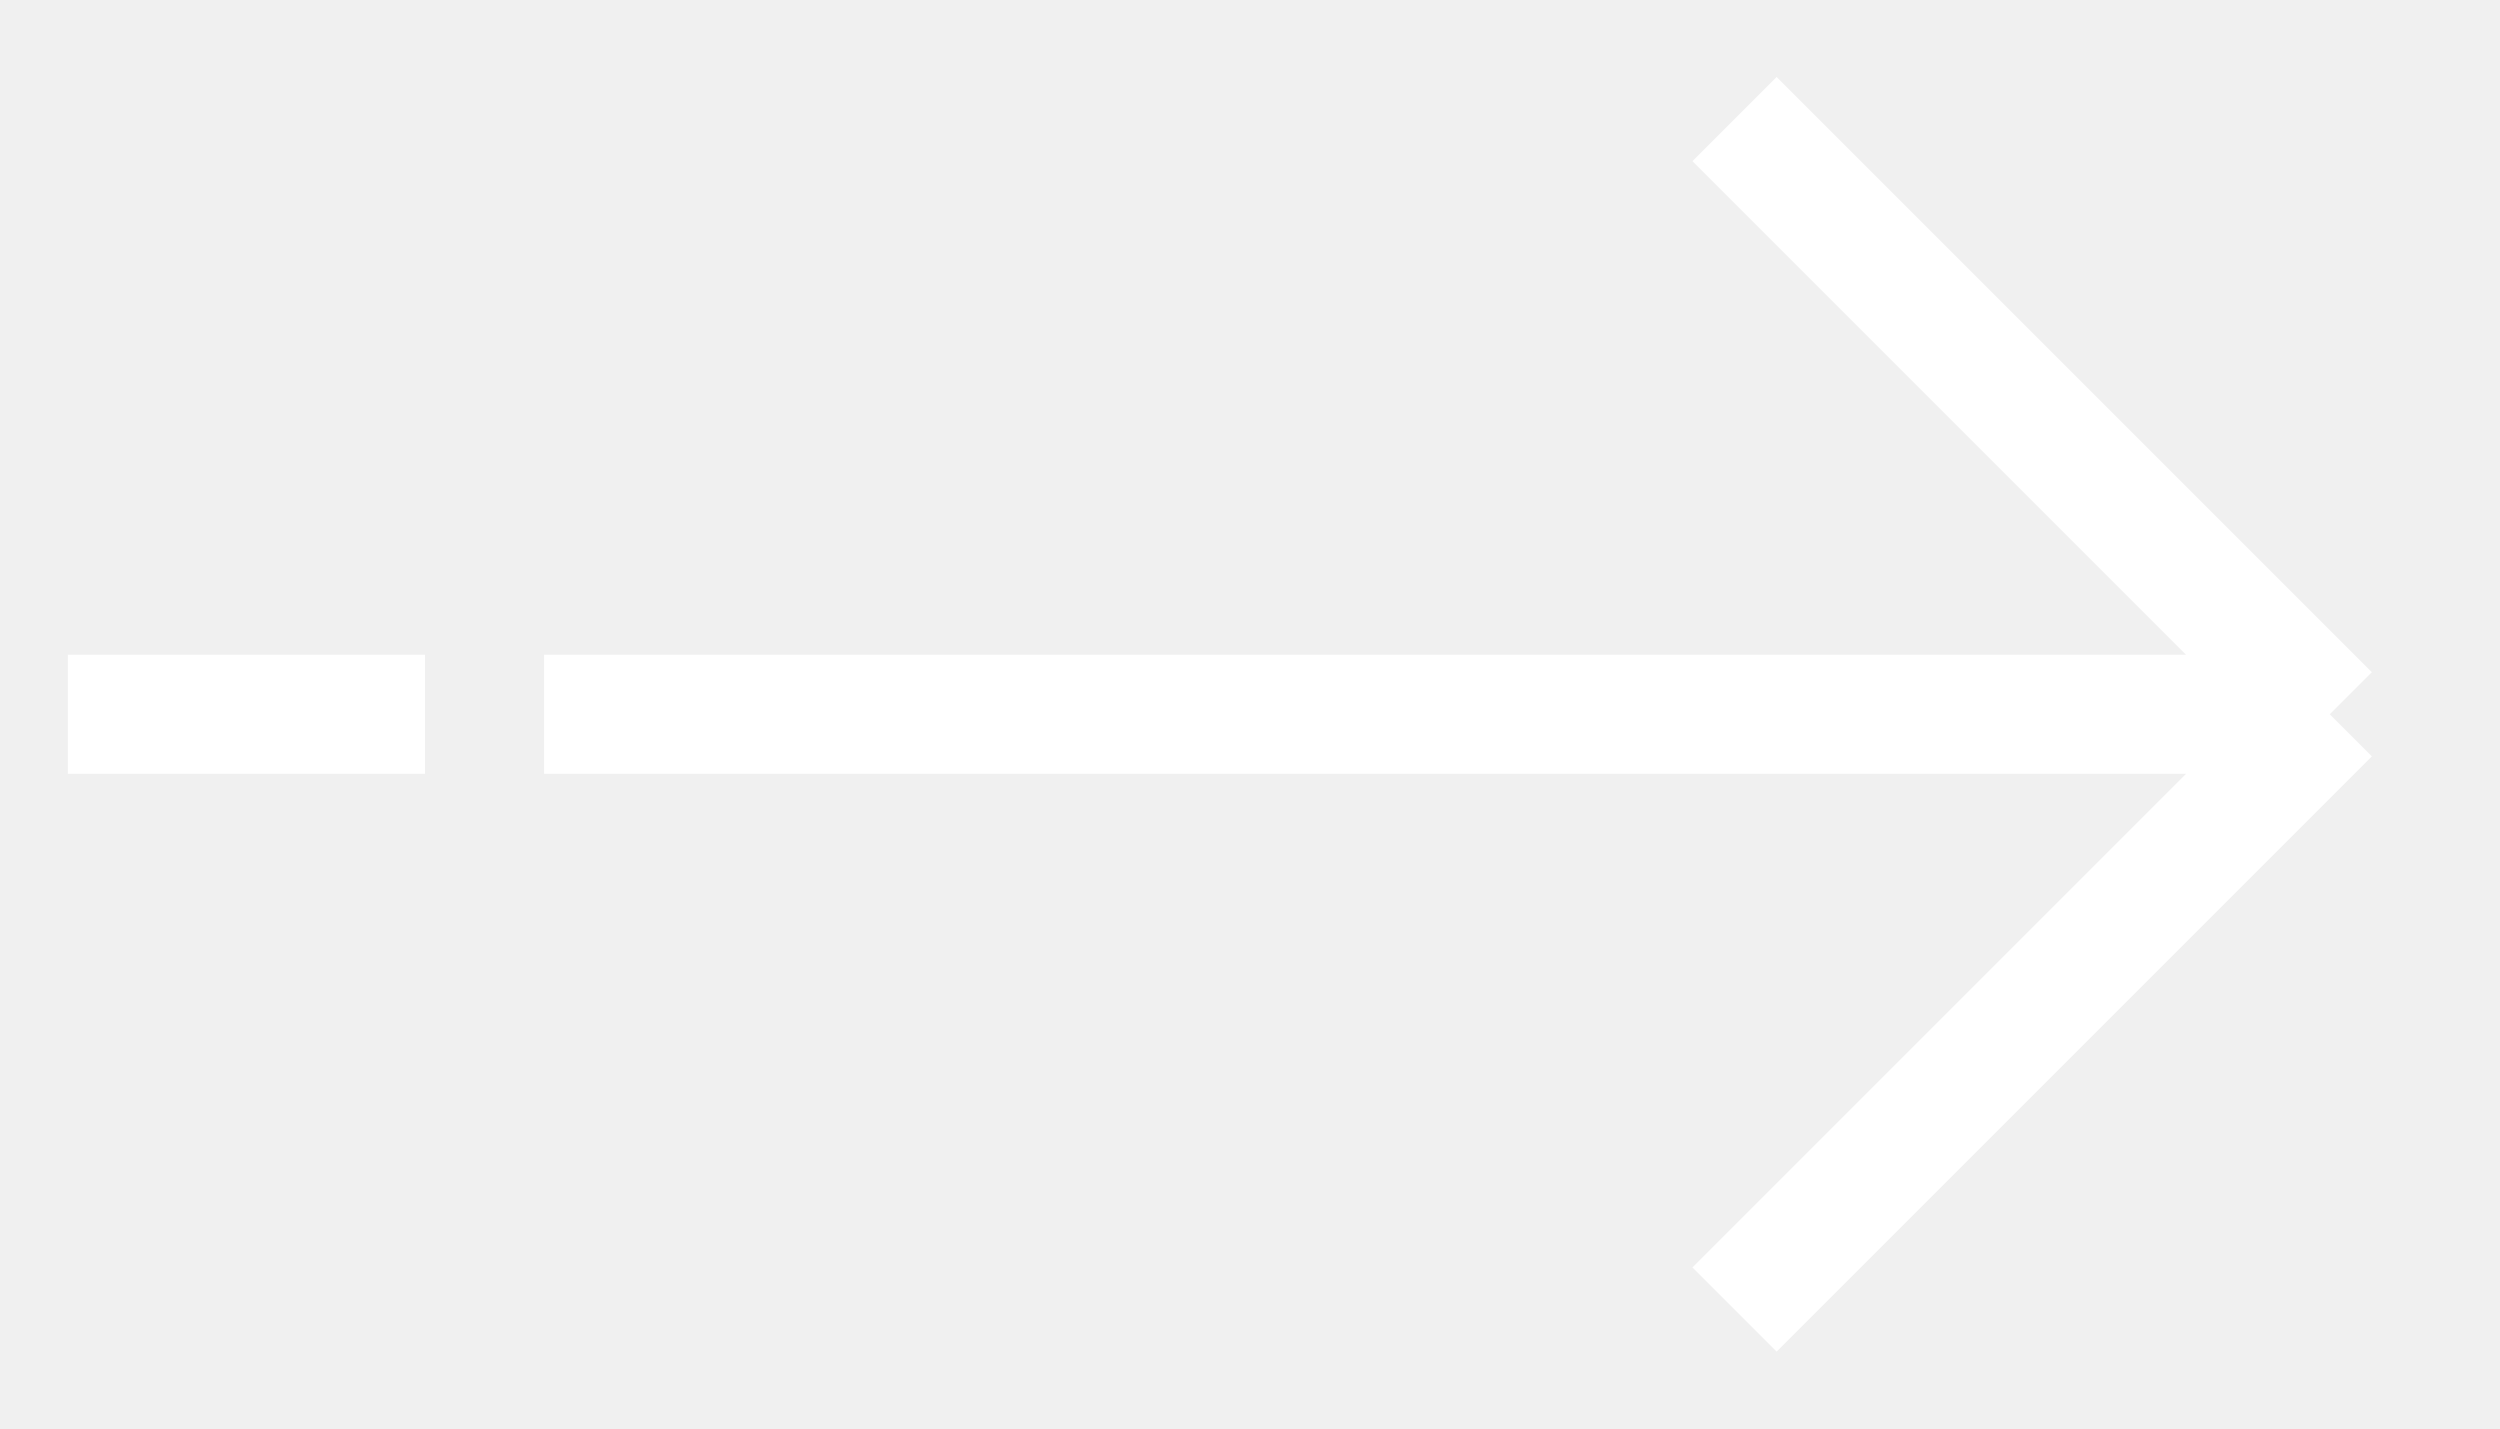
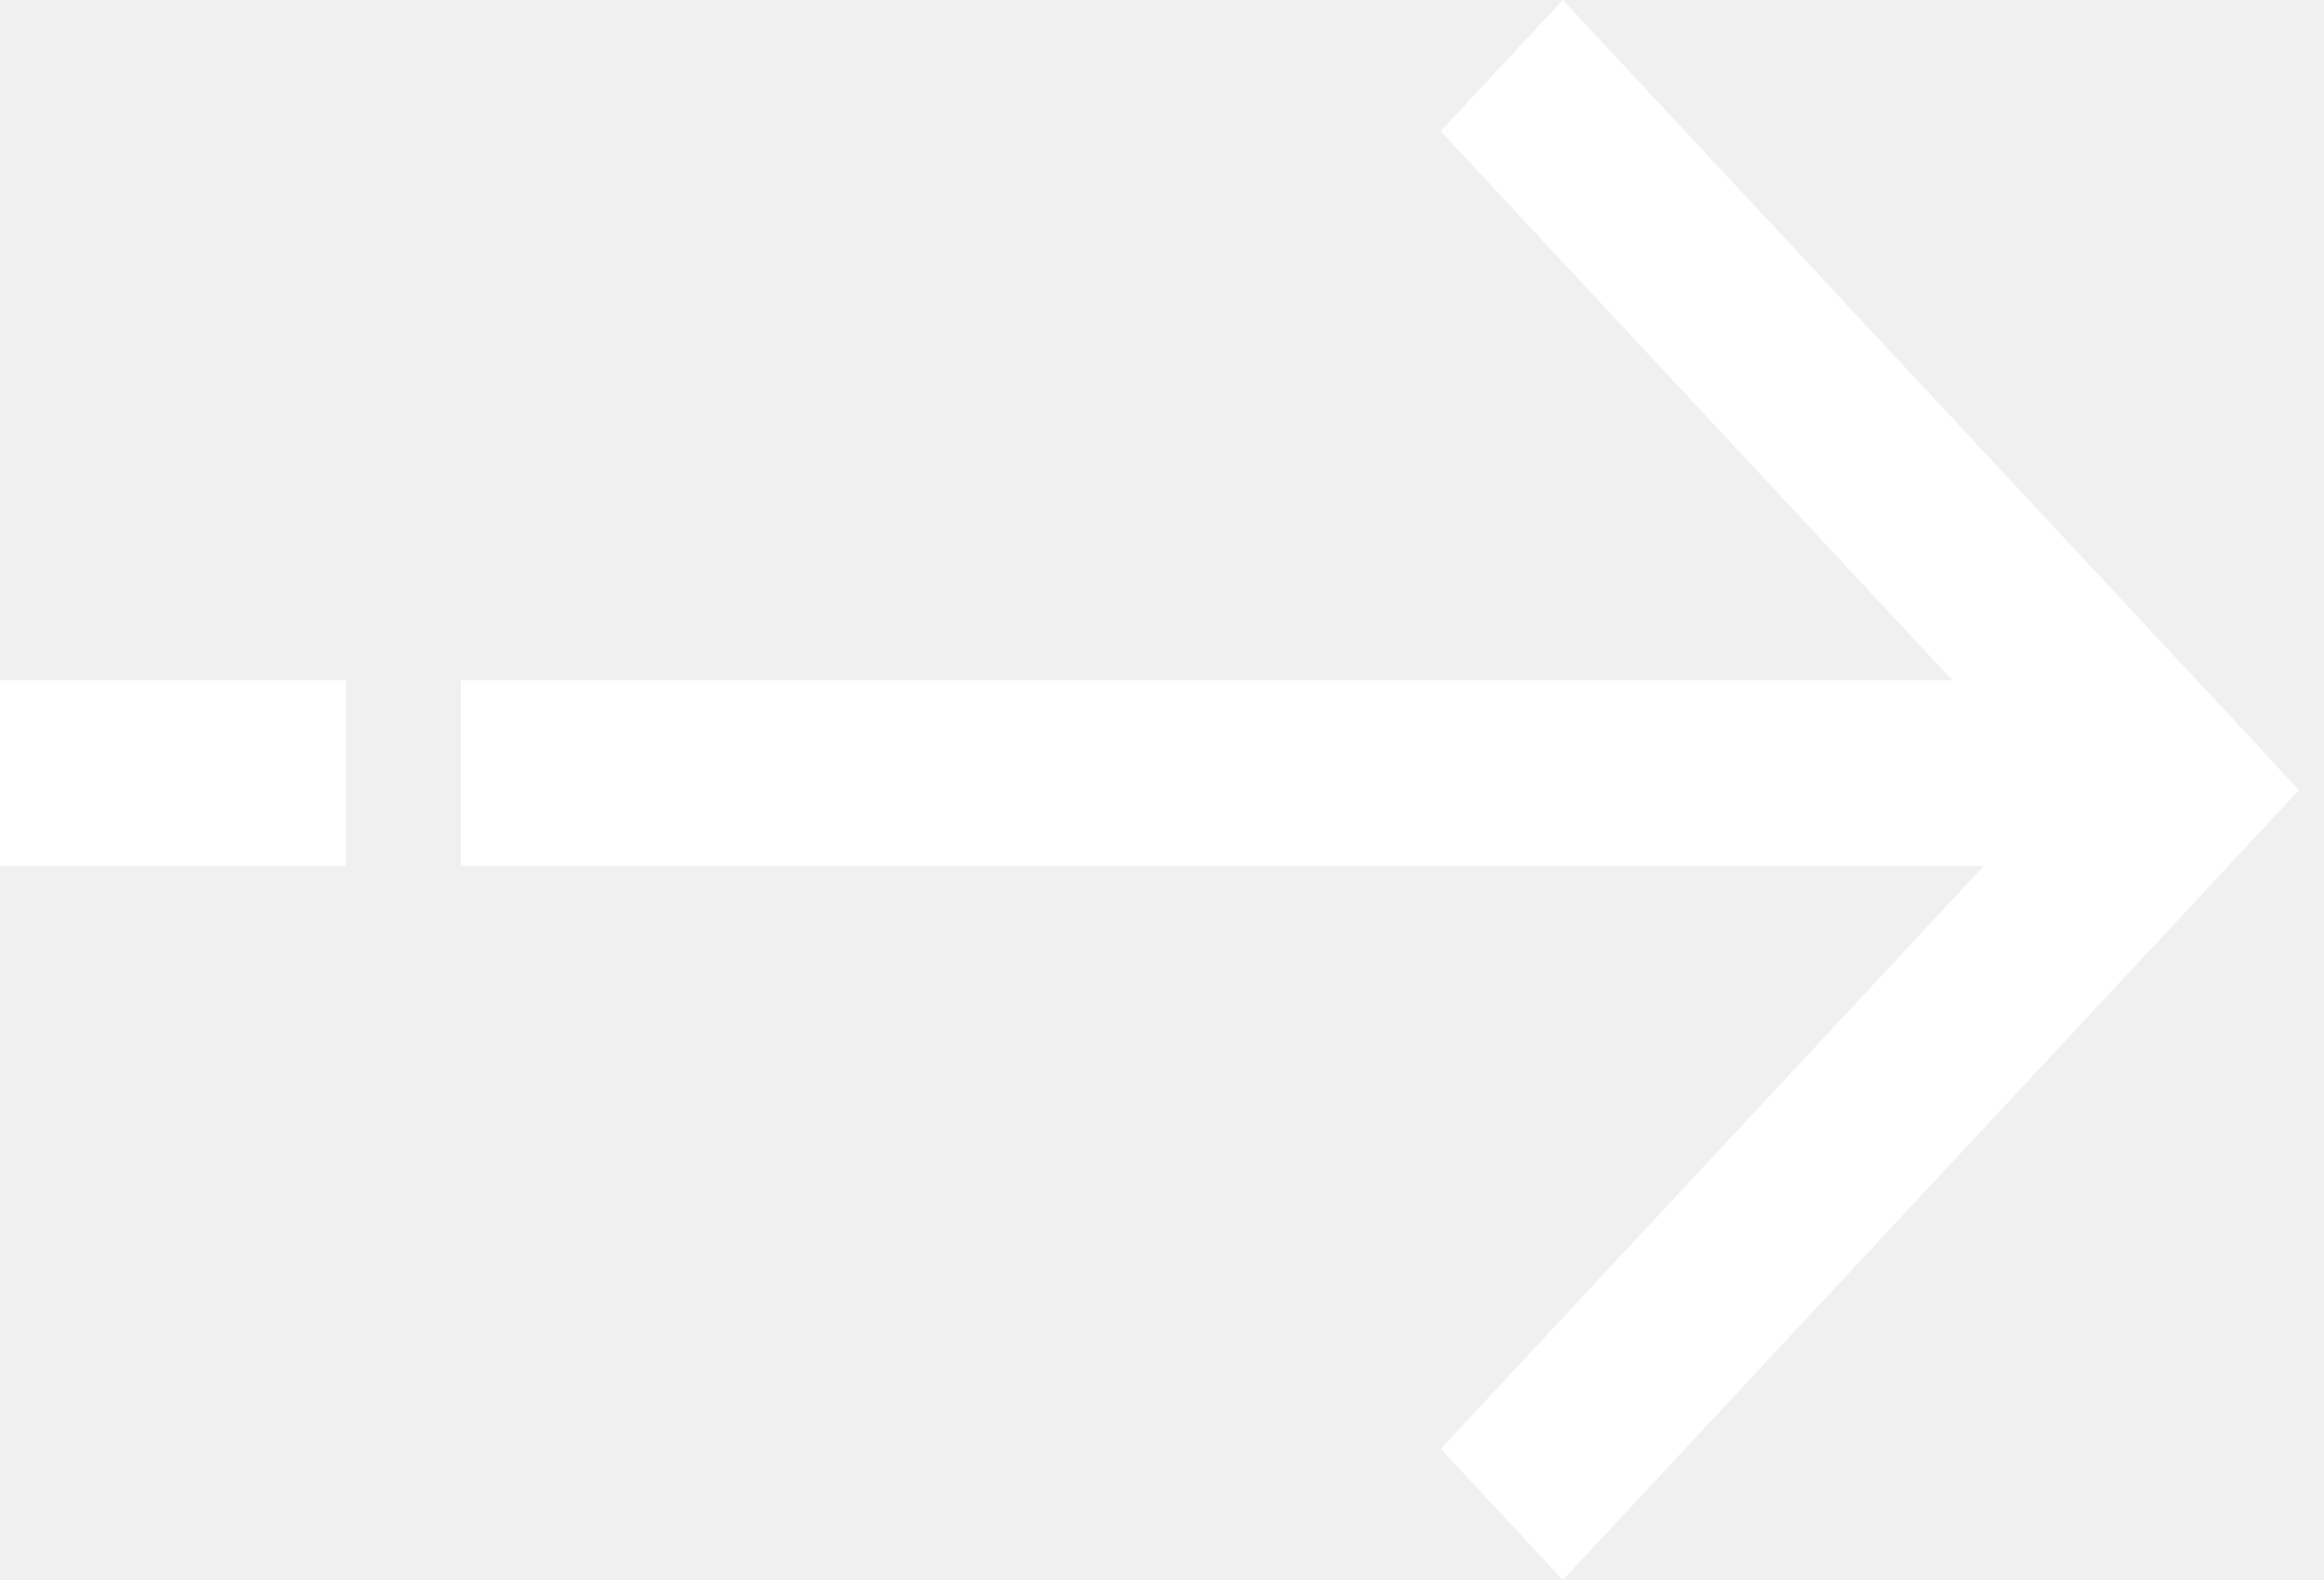
- <svg xmlns="http://www.w3.org/2000/svg" width="21" height="12" viewBox="0 0 21 12" fill="none">
-   <path d="M14.57 1L19.57 6M19.57 6L14.57 11M19.57 6H4.57M3.57 6H0.57" stroke="white" stroke-linejoin="round" />
+ <svg xmlns="http://www.w3.org/2000/svg" width="25" height="17" viewBox="0 0 25 17" fill="none">
+   <path d="M4.959 7.319H22.936V9.315H4.959V7.319Z" fill="white" />
+   <path d="M0 7.319H3.719V9.315H0V7.319Z" fill="white" />
+   <path d="M24.73 8.502L16.812 17L15.498 15.589L23.415 7.09L24.73 8.502Z" fill="white" />
+   <path d="M23.202 9.681L15.497 1.411L16.812 0L24.517 8.27L23.202 9.681Z" fill="white" />
</svg>
